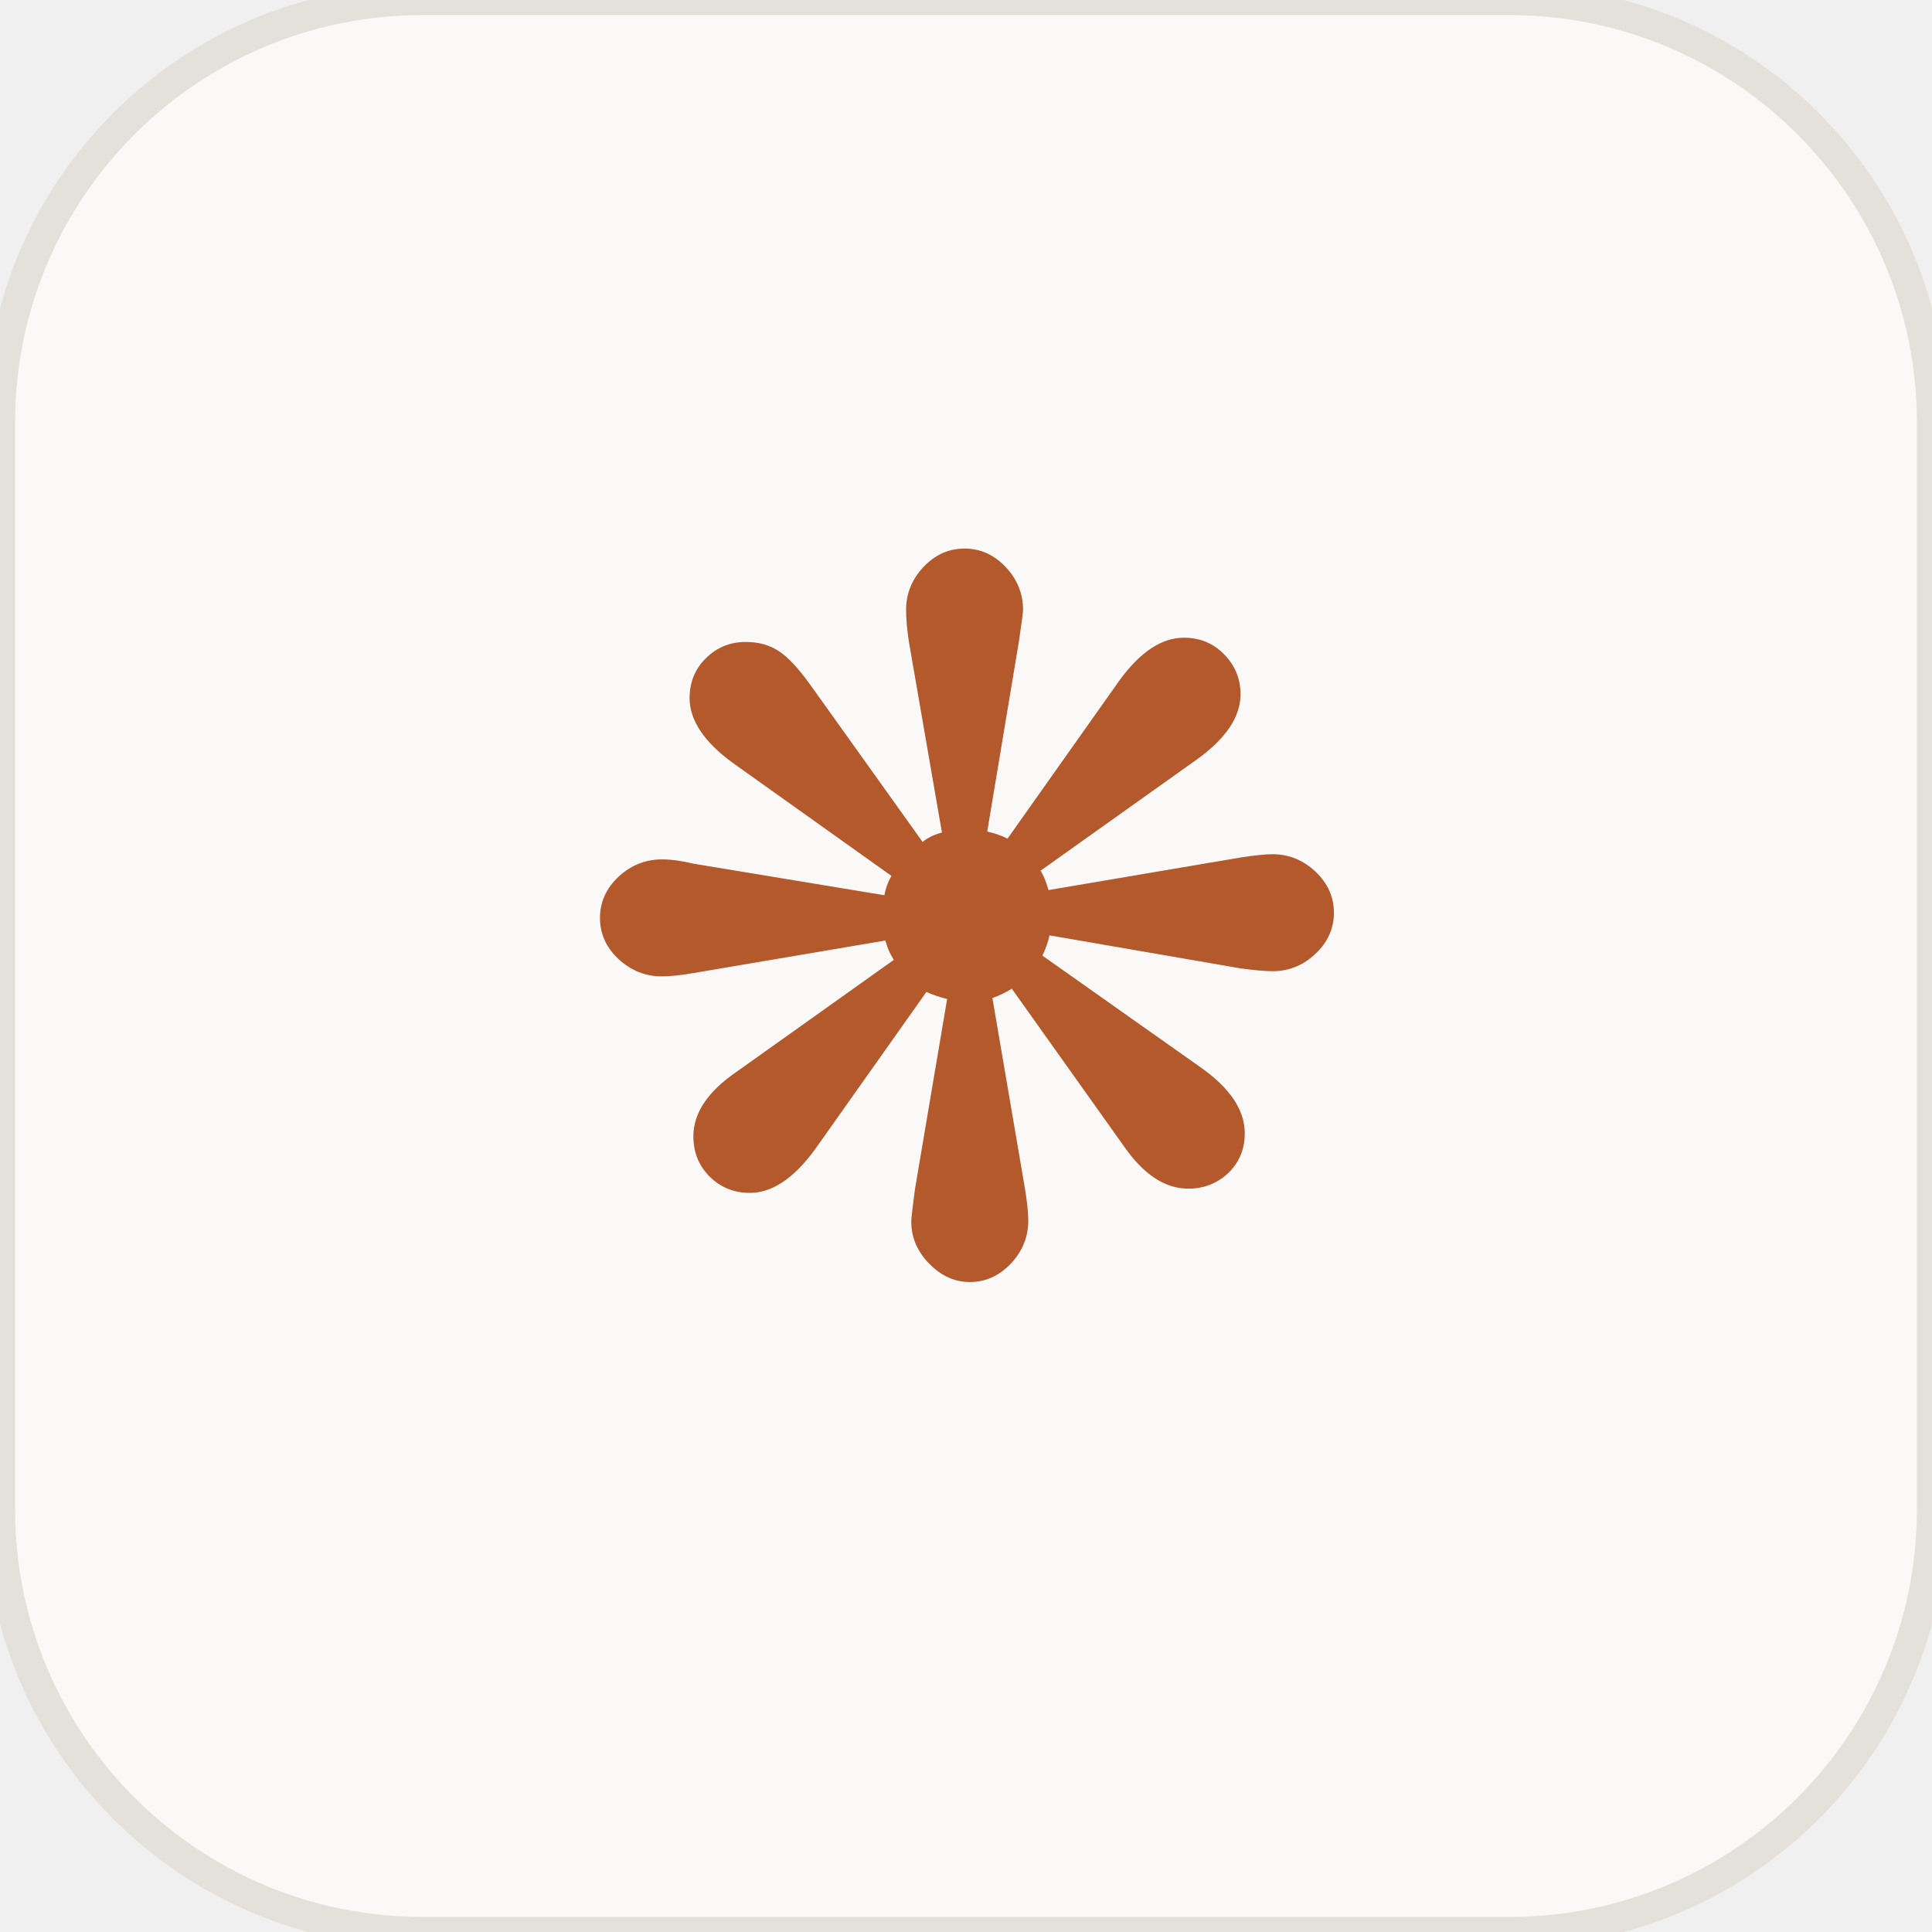
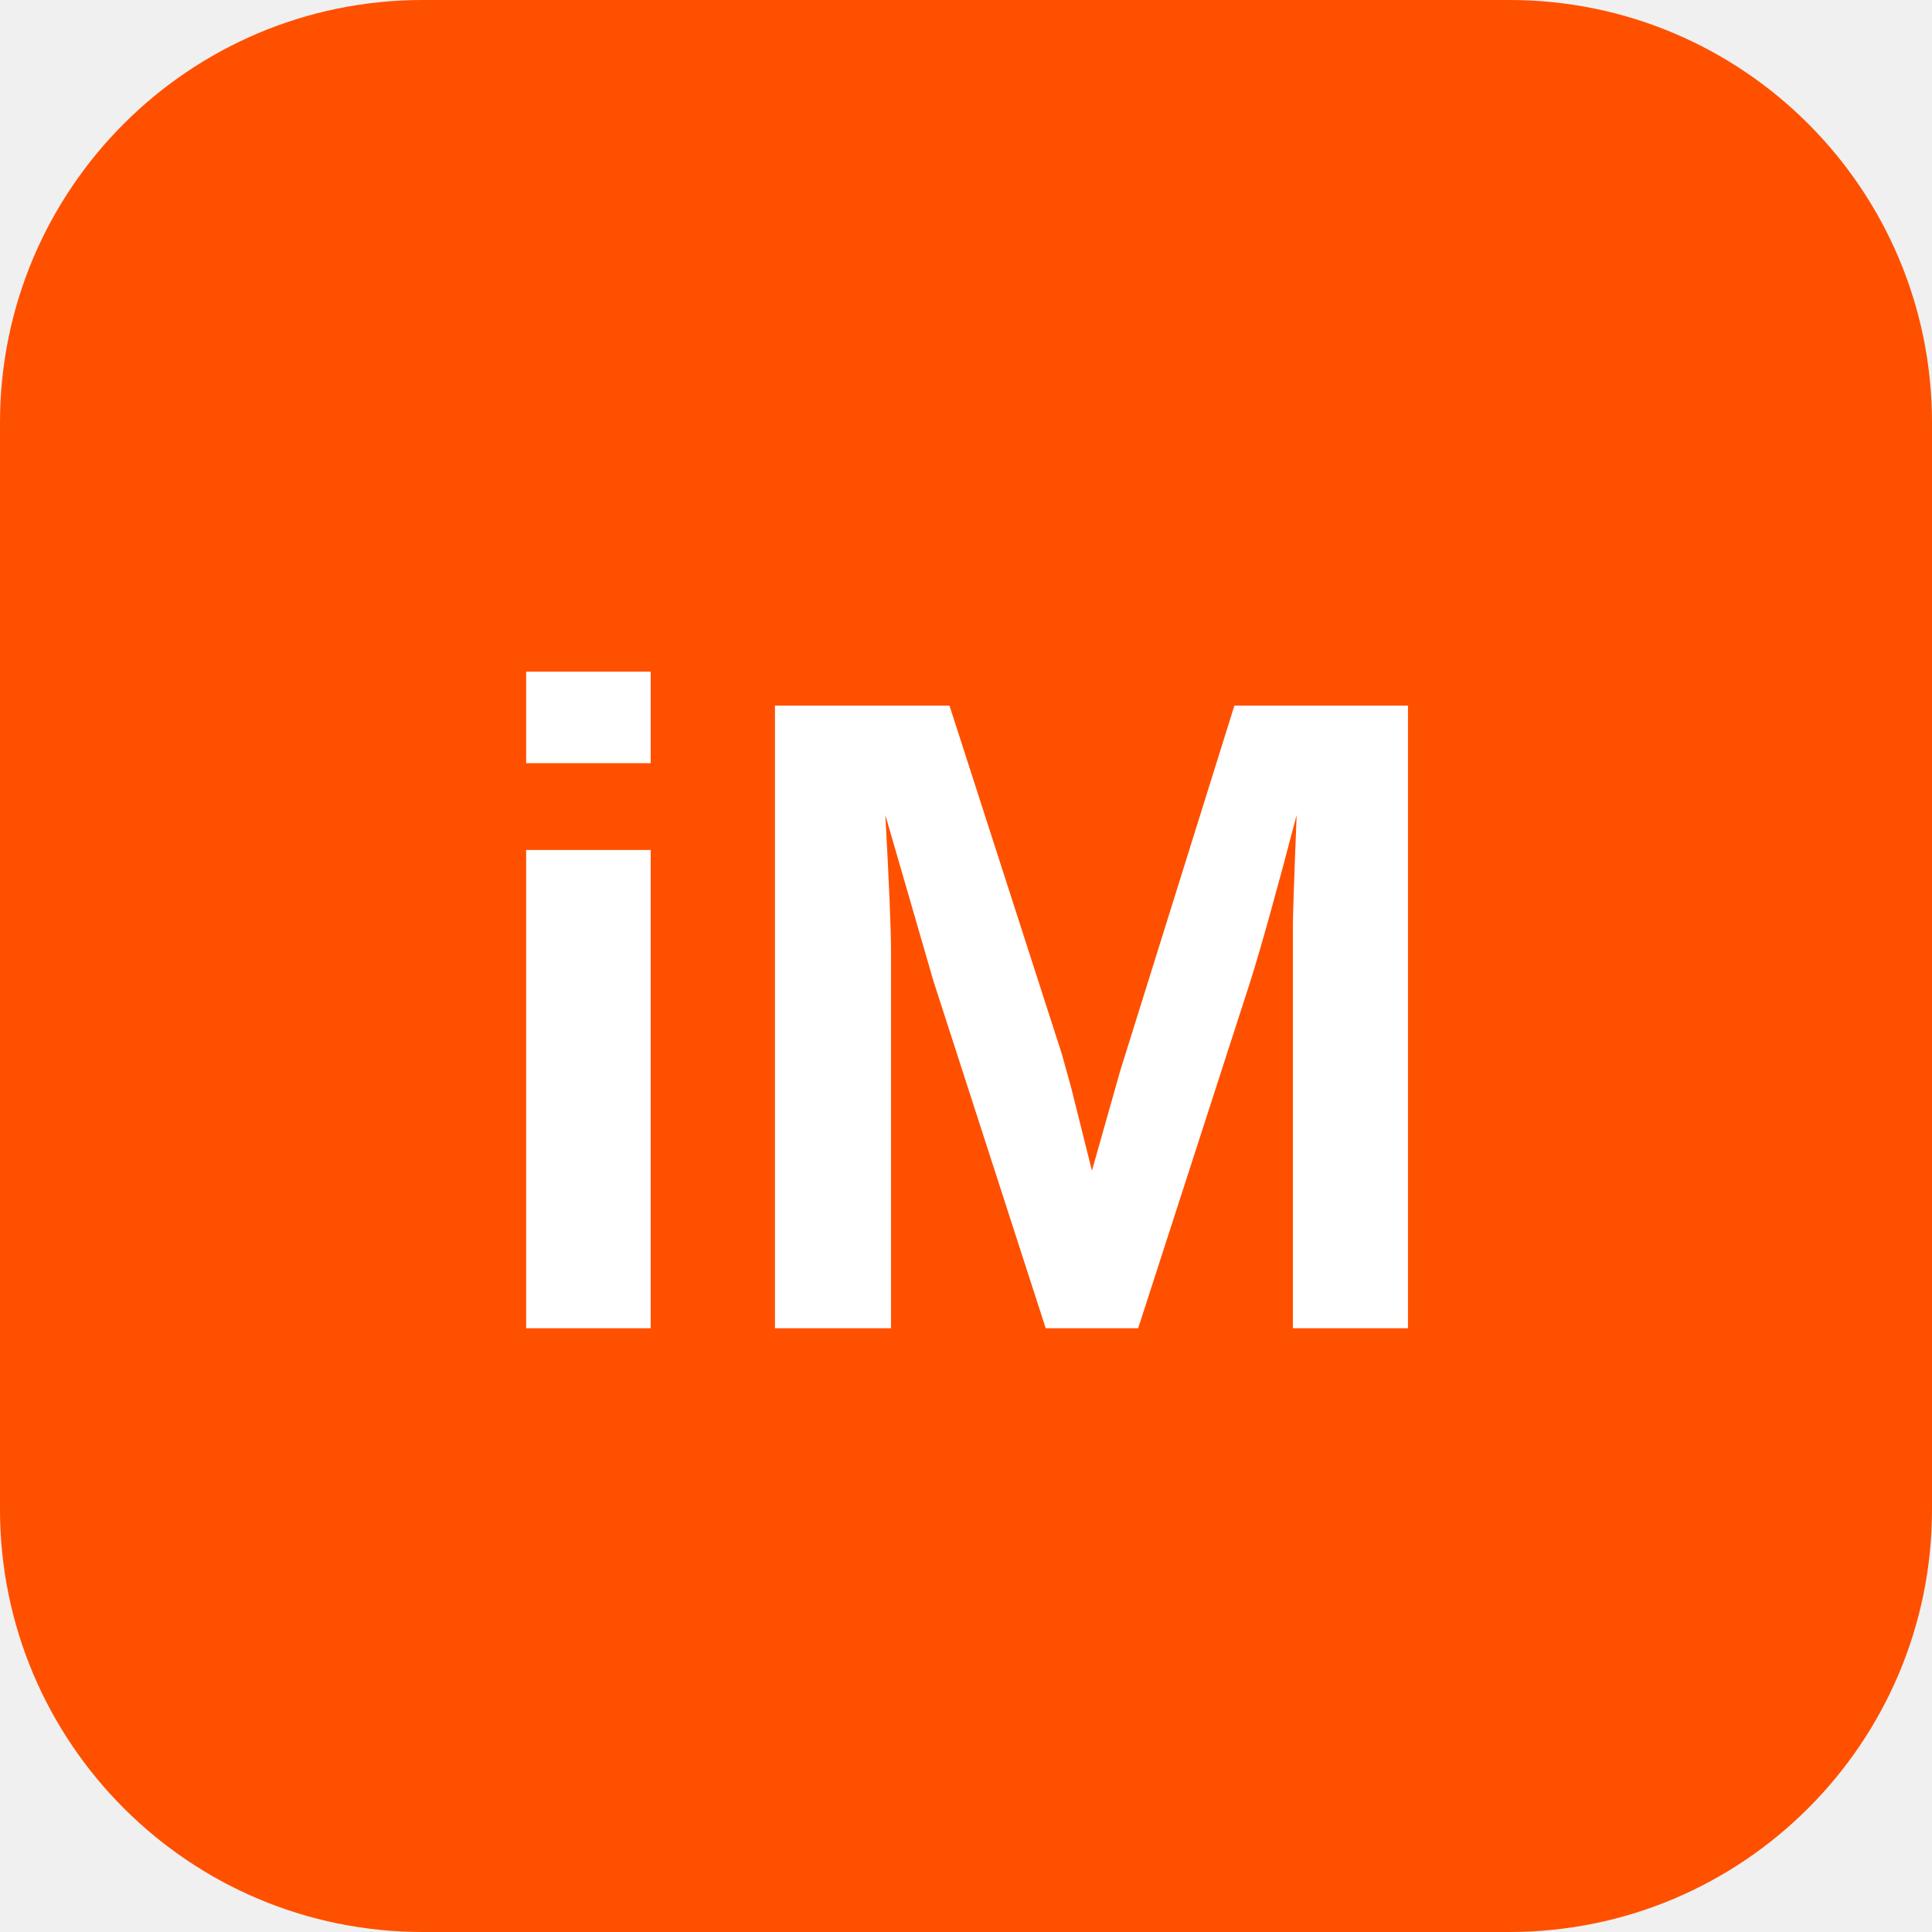
- <svg xmlns="http://www.w3.org/2000/svg" viewBox="0 0 64 64">
-   <rect width="64" height="64" rx="14" fill="#faf9f7" stroke="#e4e1db" />
-   <text x="32" y="42" font-size="34" text-anchor="middle" fill="#b3592b" font-family="Georgia, serif">❋</text>
+ <svg xmlns="http://www.w3.org/2000/svg" viewBox="0 0 32 32">
+   <rect width="32" height="32" rx="7" fill="#FF5000" />
+   <text x="16" y="22" font-size="15" font-weight="700" text-anchor="middle" fill="#ffffff" font-family="-apple-system, BlinkMacSystemFont, 'Segoe UI', Arial, sans-serif">iM</text>
</svg>
